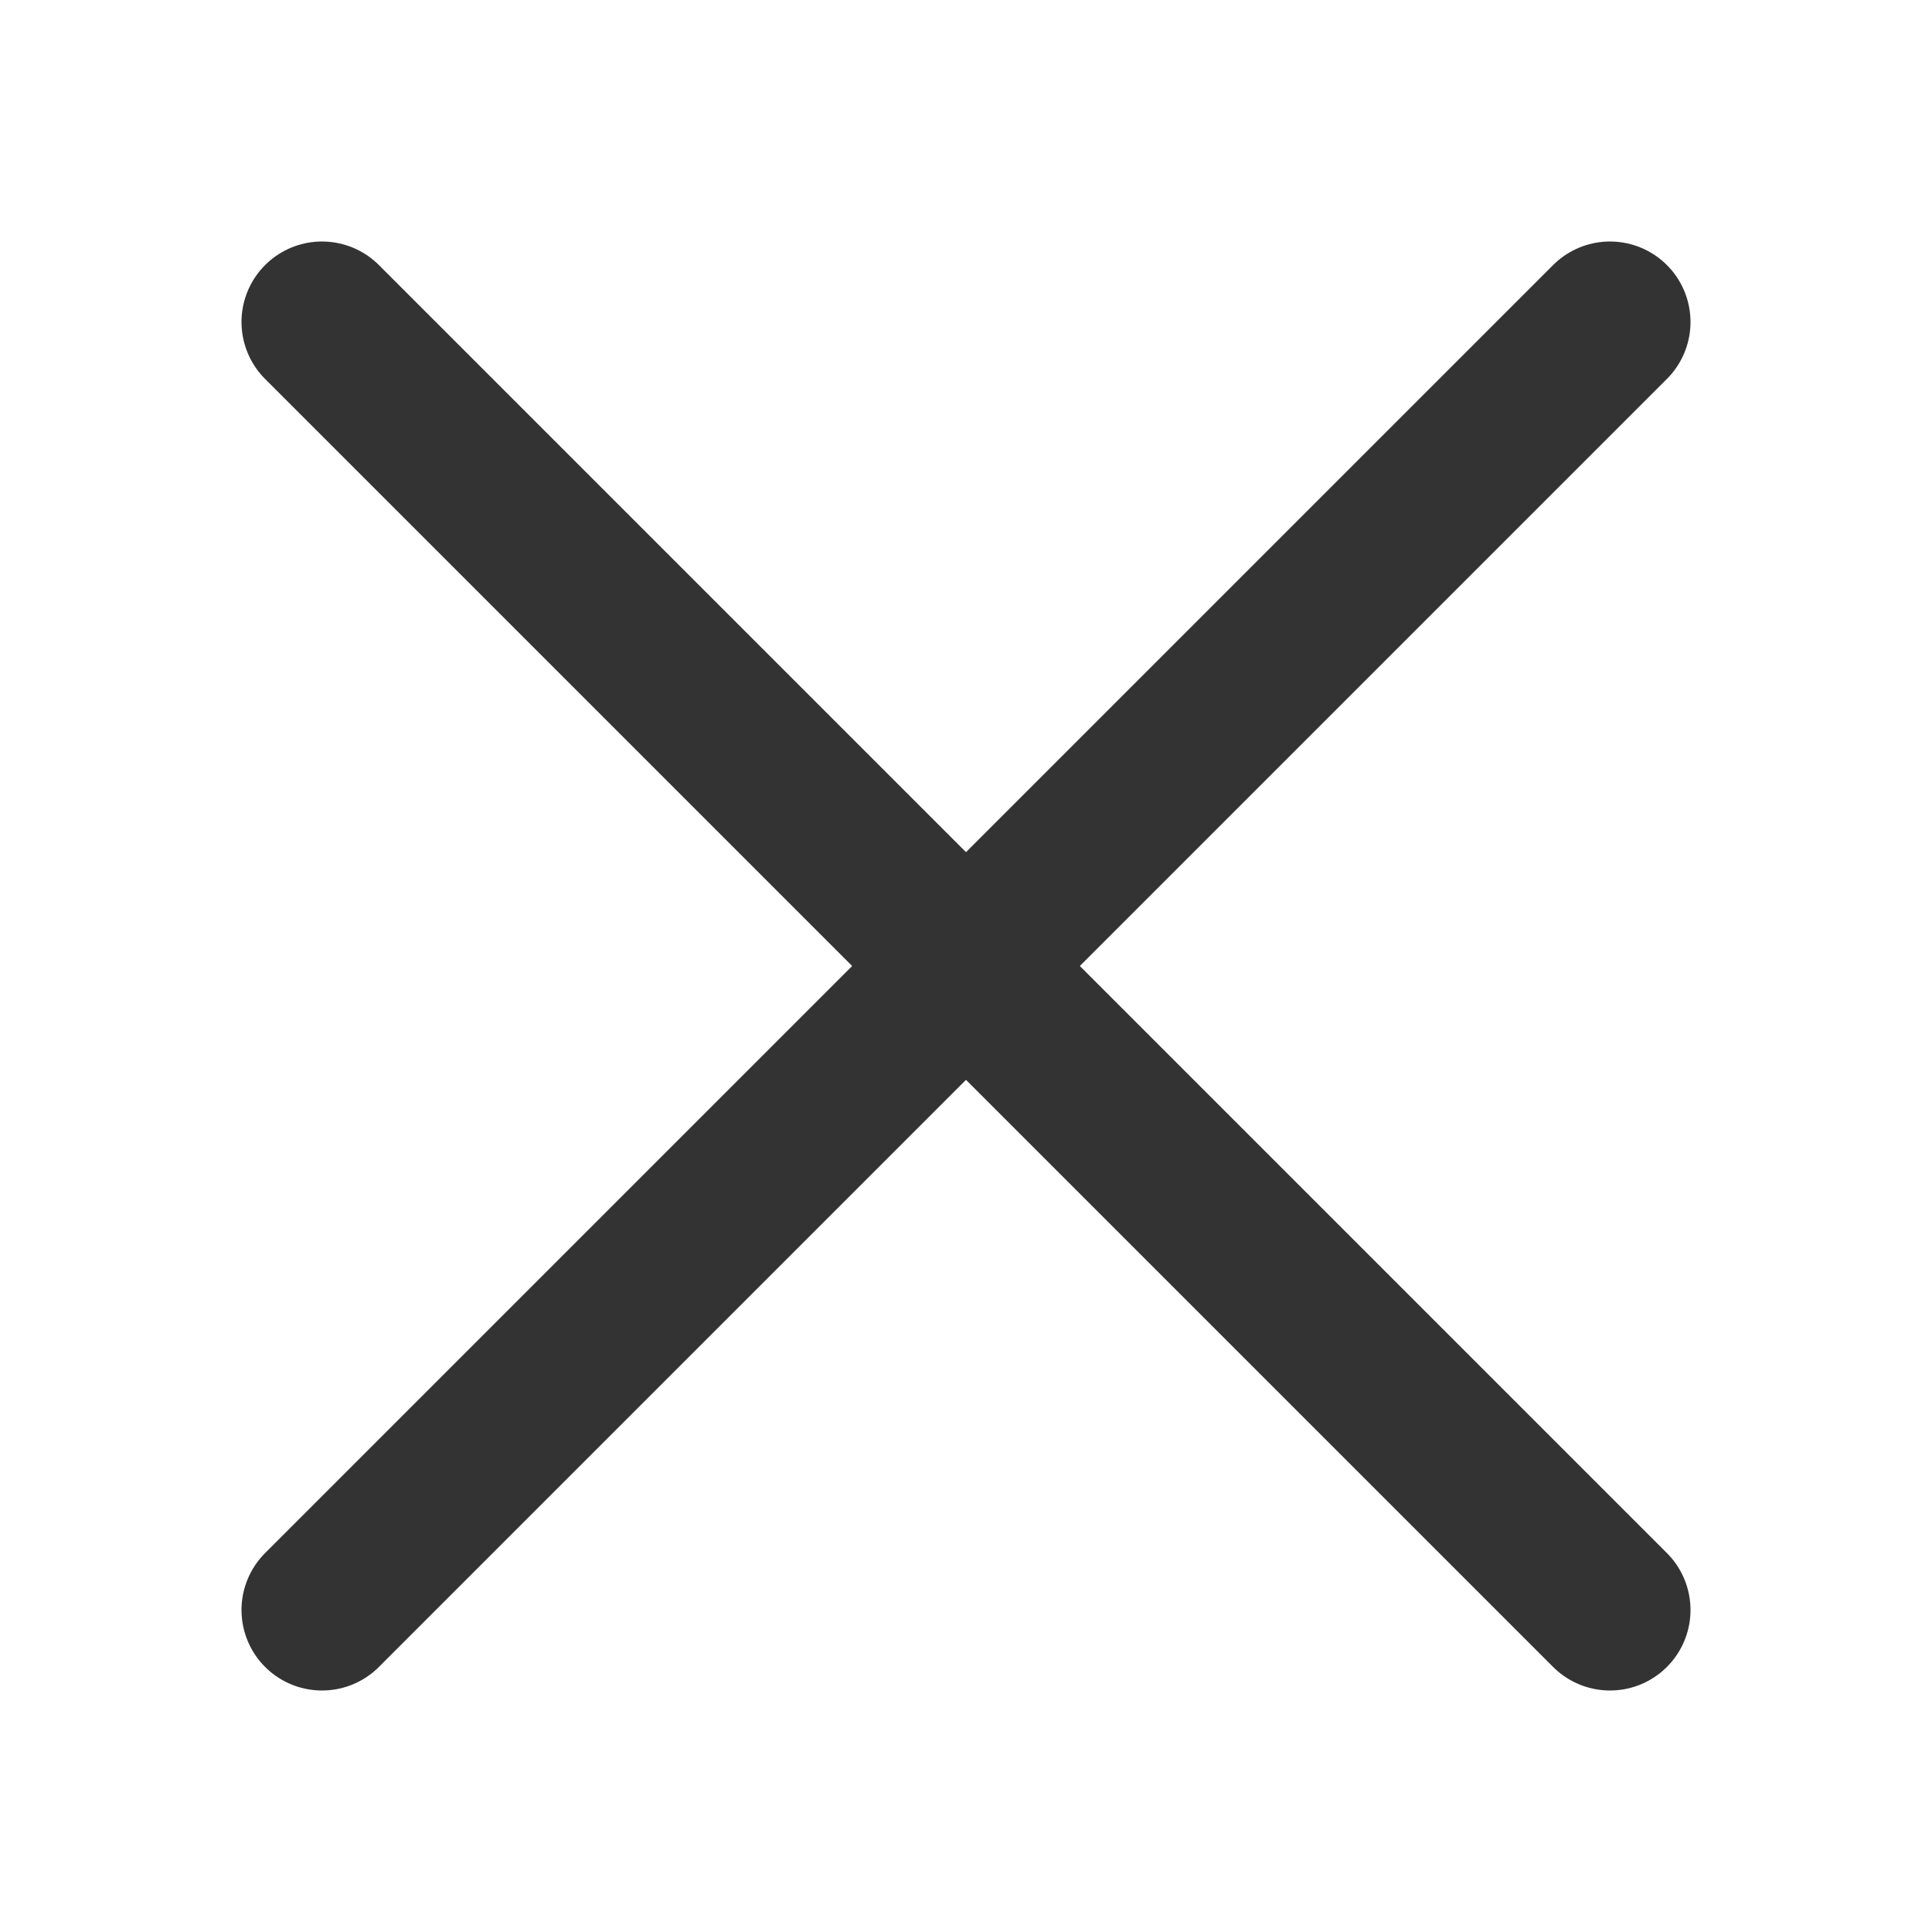
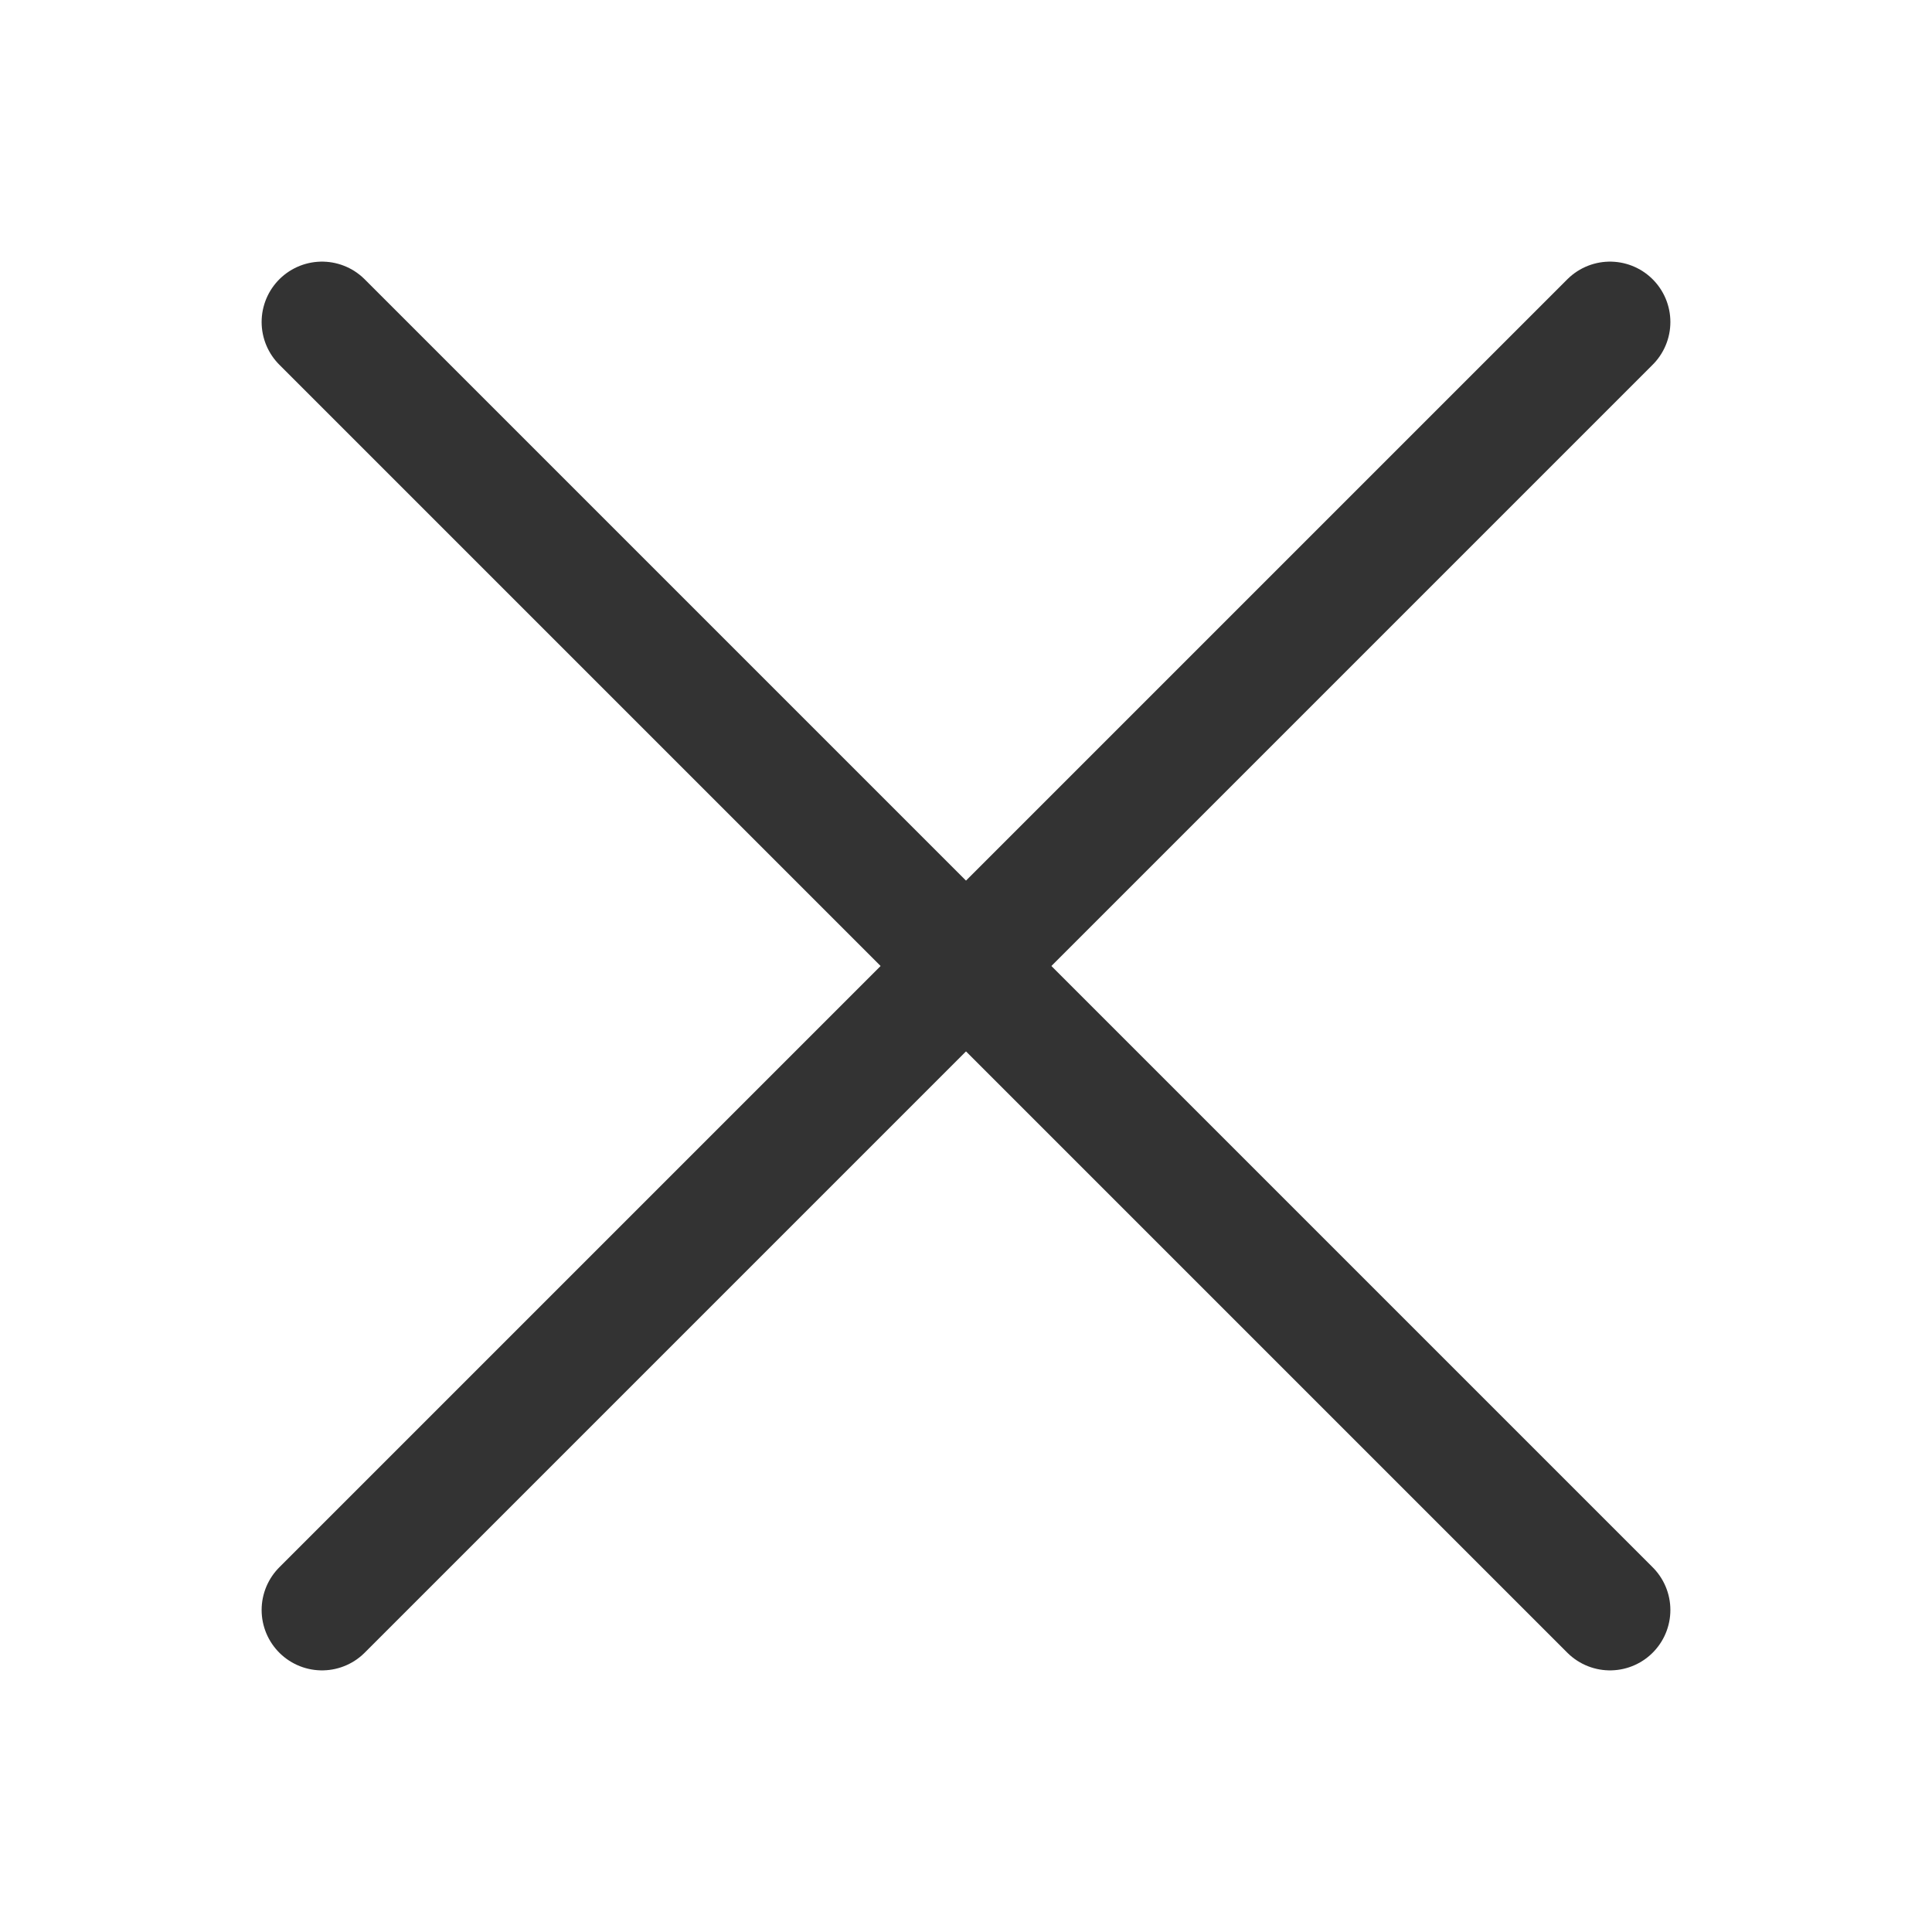
<svg xmlns="http://www.w3.org/2000/svg" width="24" height="24" viewBox="0 0 48 48" fill="none">
-   <path d="M8 8L40 40" stroke="#333" stroke-width="4" stroke-linecap="round" stroke-linejoin="round" />
-   <path d="M8 40L40 8" stroke="#333" stroke-width="4" stroke-linecap="round" stroke-linejoin="round" />
+   <path d="M8 8L40 40" stroke="#333" stroke-width="3" stroke-linecap="round" stroke-linejoin="round" />
+   <path d="M8 40L40 8" stroke="#333" stroke-width="3" stroke-linecap="round" stroke-linejoin="round" />
</svg>
